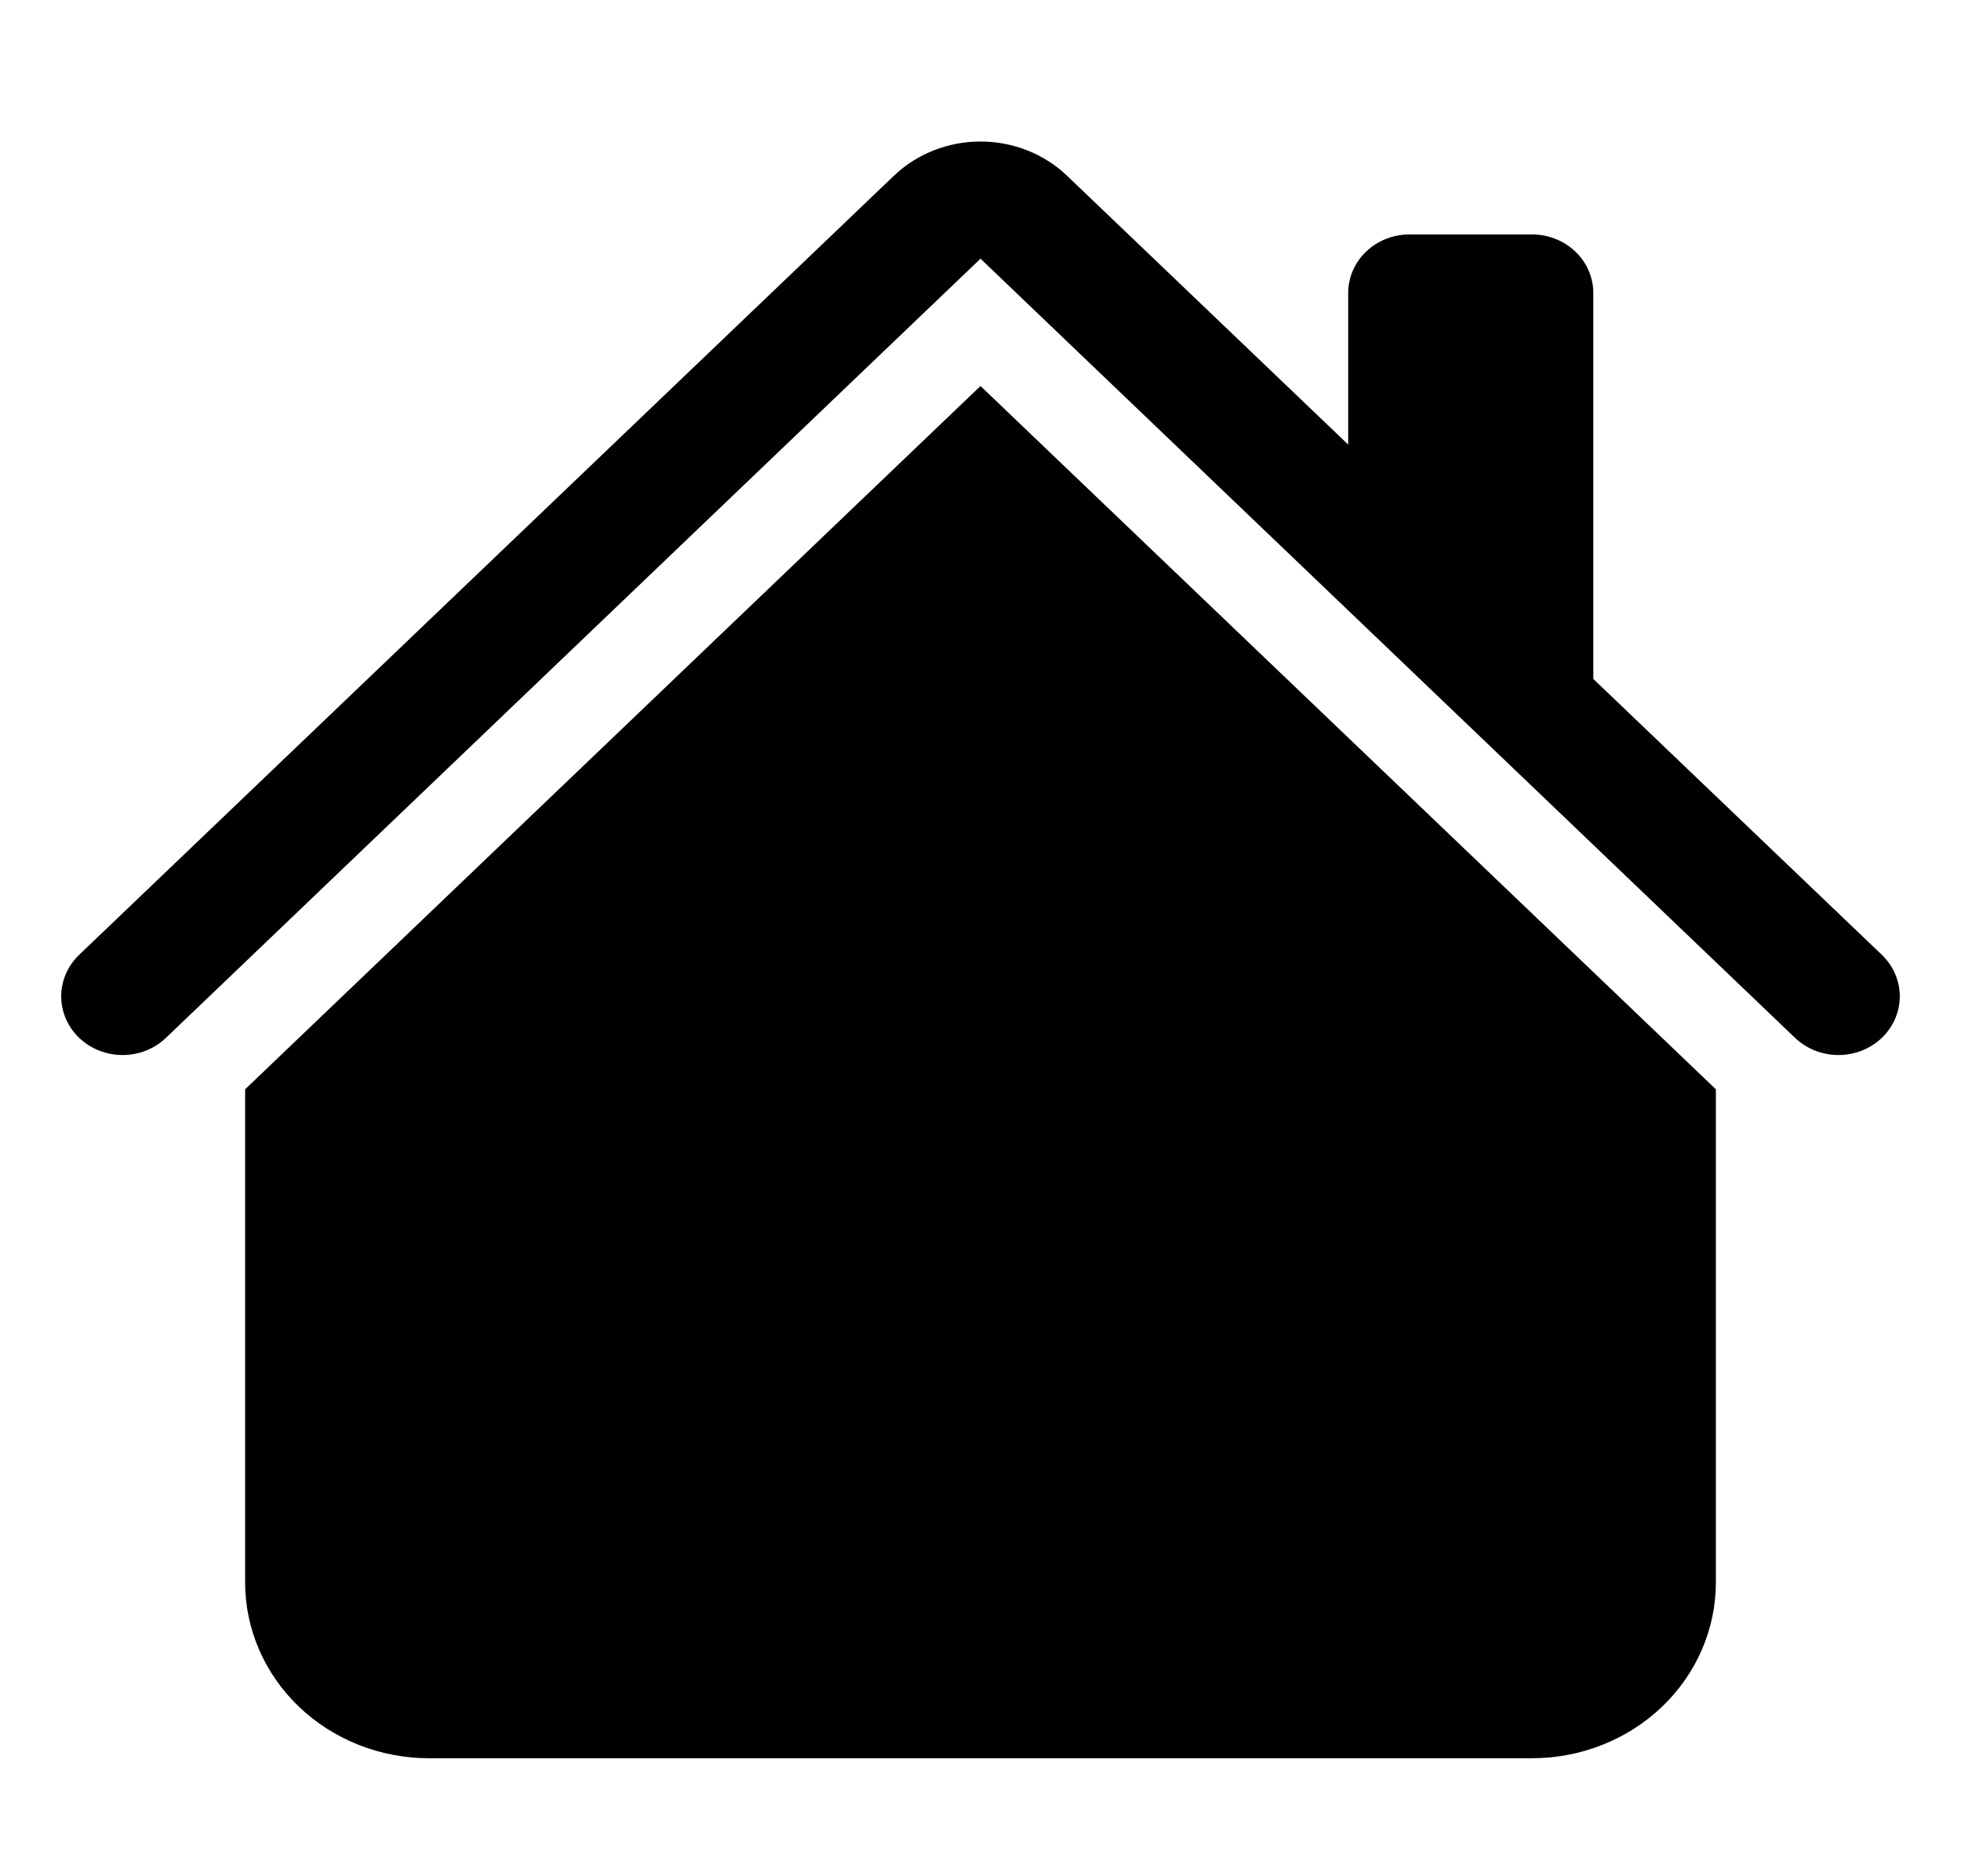
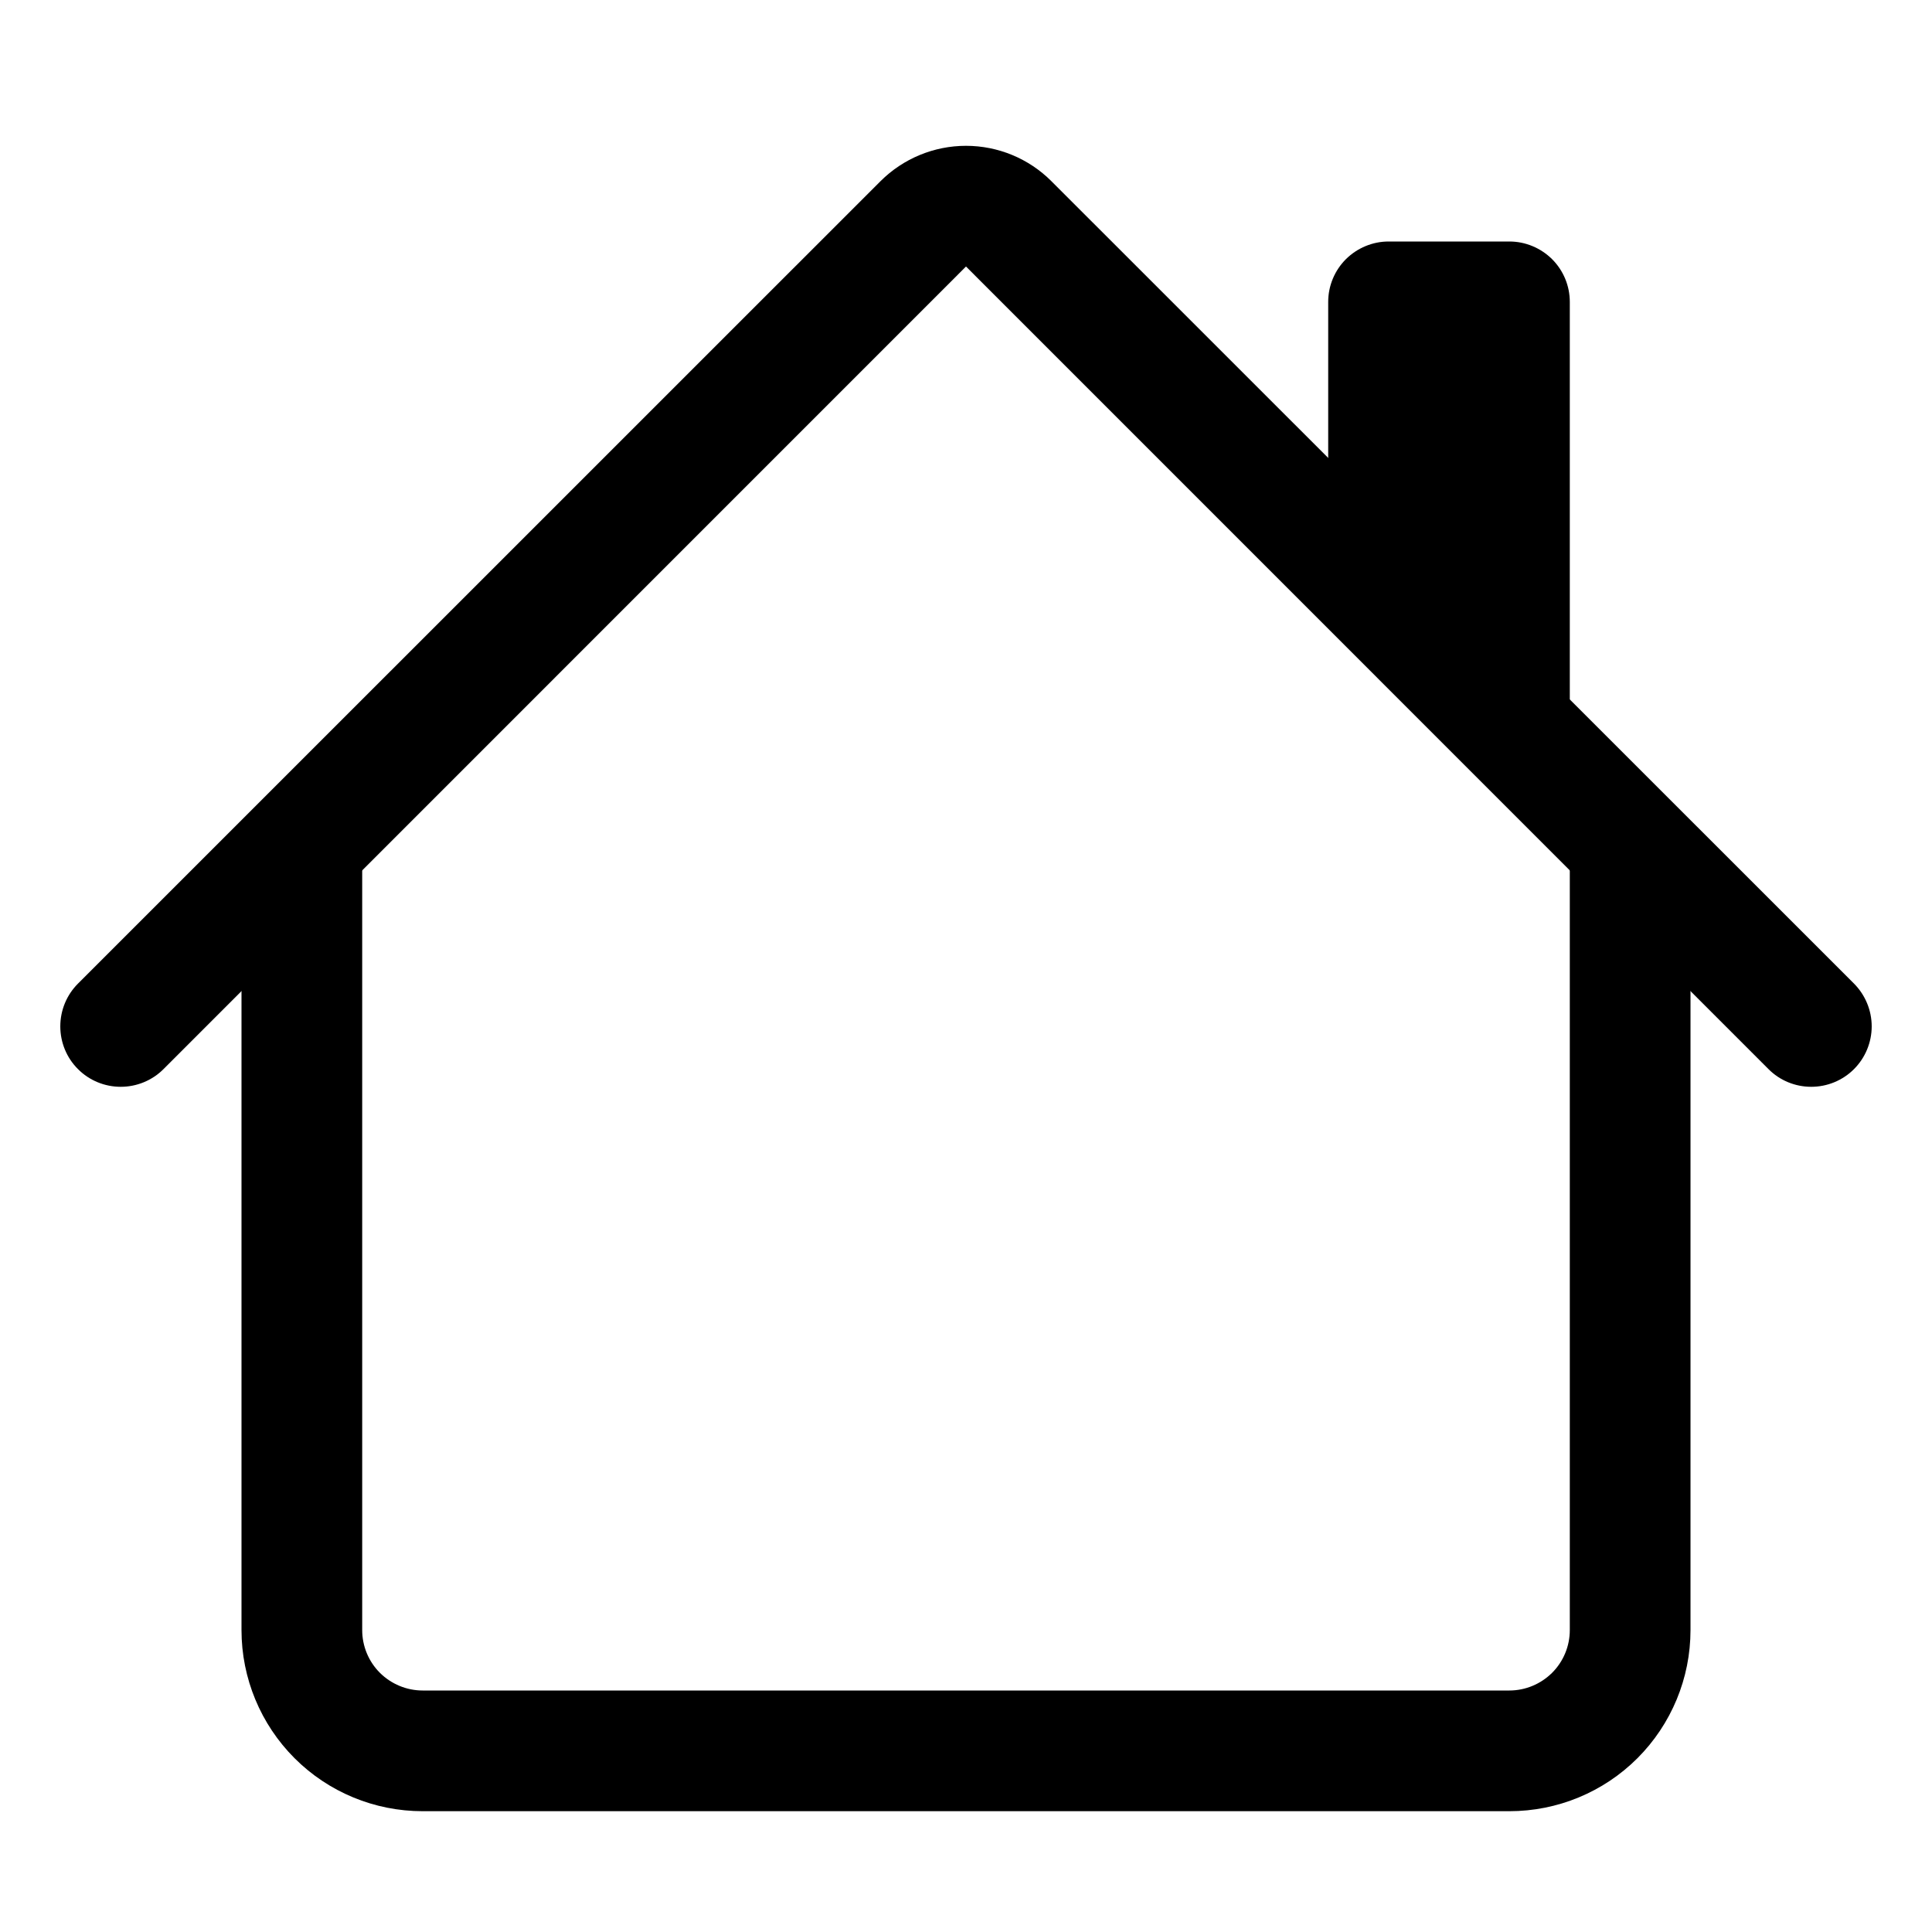
- <svg xmlns="http://www.w3.org/2000/svg" width="46" height="44" viewBox="0 0 46 44" fill="none">
-   <path fill-rule="evenodd" clip-rule="evenodd" d="M23 9.056L40.25 25.556V37.125C40.25 38.219 39.796 39.268 38.987 40.042C38.178 40.815 37.081 41.25 35.938 41.25H10.062C8.919 41.25 7.822 40.815 7.013 40.042C6.204 39.268 5.75 38.219 5.75 37.125V25.556L23 9.056ZM37.375 6.875V16.5L31.625 11V6.875C31.625 6.51 31.776 6.161 32.046 5.903C32.316 5.645 32.681 5.5 33.062 5.5H35.938C36.319 5.5 36.684 5.645 36.954 5.903C37.224 6.161 37.375 6.51 37.375 6.875Z" fill="black" />
-   <path fill-rule="evenodd" clip-rule="evenodd" d="M20.967 4.125C21.506 3.609 22.238 3.32 23 3.32C23.762 3.32 24.493 3.609 25.032 4.125L44.143 22.401C44.413 22.66 44.564 23.01 44.564 23.375C44.564 23.74 44.413 24.09 44.143 24.349C43.873 24.607 43.507 24.752 43.125 24.752C42.743 24.752 42.377 24.607 42.107 24.349L23 6.069L3.893 24.349C3.623 24.607 3.257 24.752 2.875 24.752C2.493 24.752 2.127 24.607 1.857 24.349C1.587 24.09 1.436 23.74 1.436 23.375C1.436 23.01 1.587 22.66 1.857 22.401L20.967 4.125Z" fill="black" />
+ <svg xmlns="http://www.w3.org/2000/svg" width="19" height="19" viewBox="0 0 19 19" fill="none">
+   <path fill-rule="evenodd" clip-rule="evenodd" d="M2.375 16.031V8.312H3.562V16.031C3.562 16.189 3.625 16.34 3.736 16.451C3.848 16.562 3.999 16.625 4.156 16.625H14.844C15.001 16.625 15.152 16.562 15.264 16.451C15.375 16.34 15.438 16.189 15.438 16.031V8.312H16.625V16.031C16.625 16.504 16.437 16.957 16.103 17.291C15.769 17.625 15.316 17.812 14.844 17.812H4.156C3.684 17.812 3.231 17.625 2.897 17.291C2.563 16.957 2.375 16.504 2.375 16.031V16.031ZM15.438 2.969V7.125L13.062 4.75V2.969C13.062 2.811 13.125 2.66 13.236 2.549C13.348 2.438 13.499 2.375 13.656 2.375H14.844C15.001 2.375 15.152 2.438 15.264 2.549C15.375 2.66 15.438 2.811 15.438 2.969Z" fill="black" />
+   <path fill-rule="evenodd" clip-rule="evenodd" d="M8.66 1.781C8.883 1.559 9.185 1.434 9.5 1.434C9.815 1.434 10.117 1.559 10.339 1.781L18.233 9.673C18.344 9.785 18.407 9.936 18.407 10.094C18.407 10.251 18.344 10.403 18.233 10.514C18.121 10.626 17.97 10.688 17.812 10.688C17.655 10.688 17.503 10.626 17.392 10.514L9.5 2.621L1.608 10.514C1.496 10.626 1.345 10.688 1.187 10.688C1.03 10.688 0.878 10.626 0.767 10.514C0.655 10.403 0.593 10.251 0.593 10.094C0.593 9.936 0.655 9.785 0.767 9.673L8.66 1.781Z" fill="black" />
</svg>
